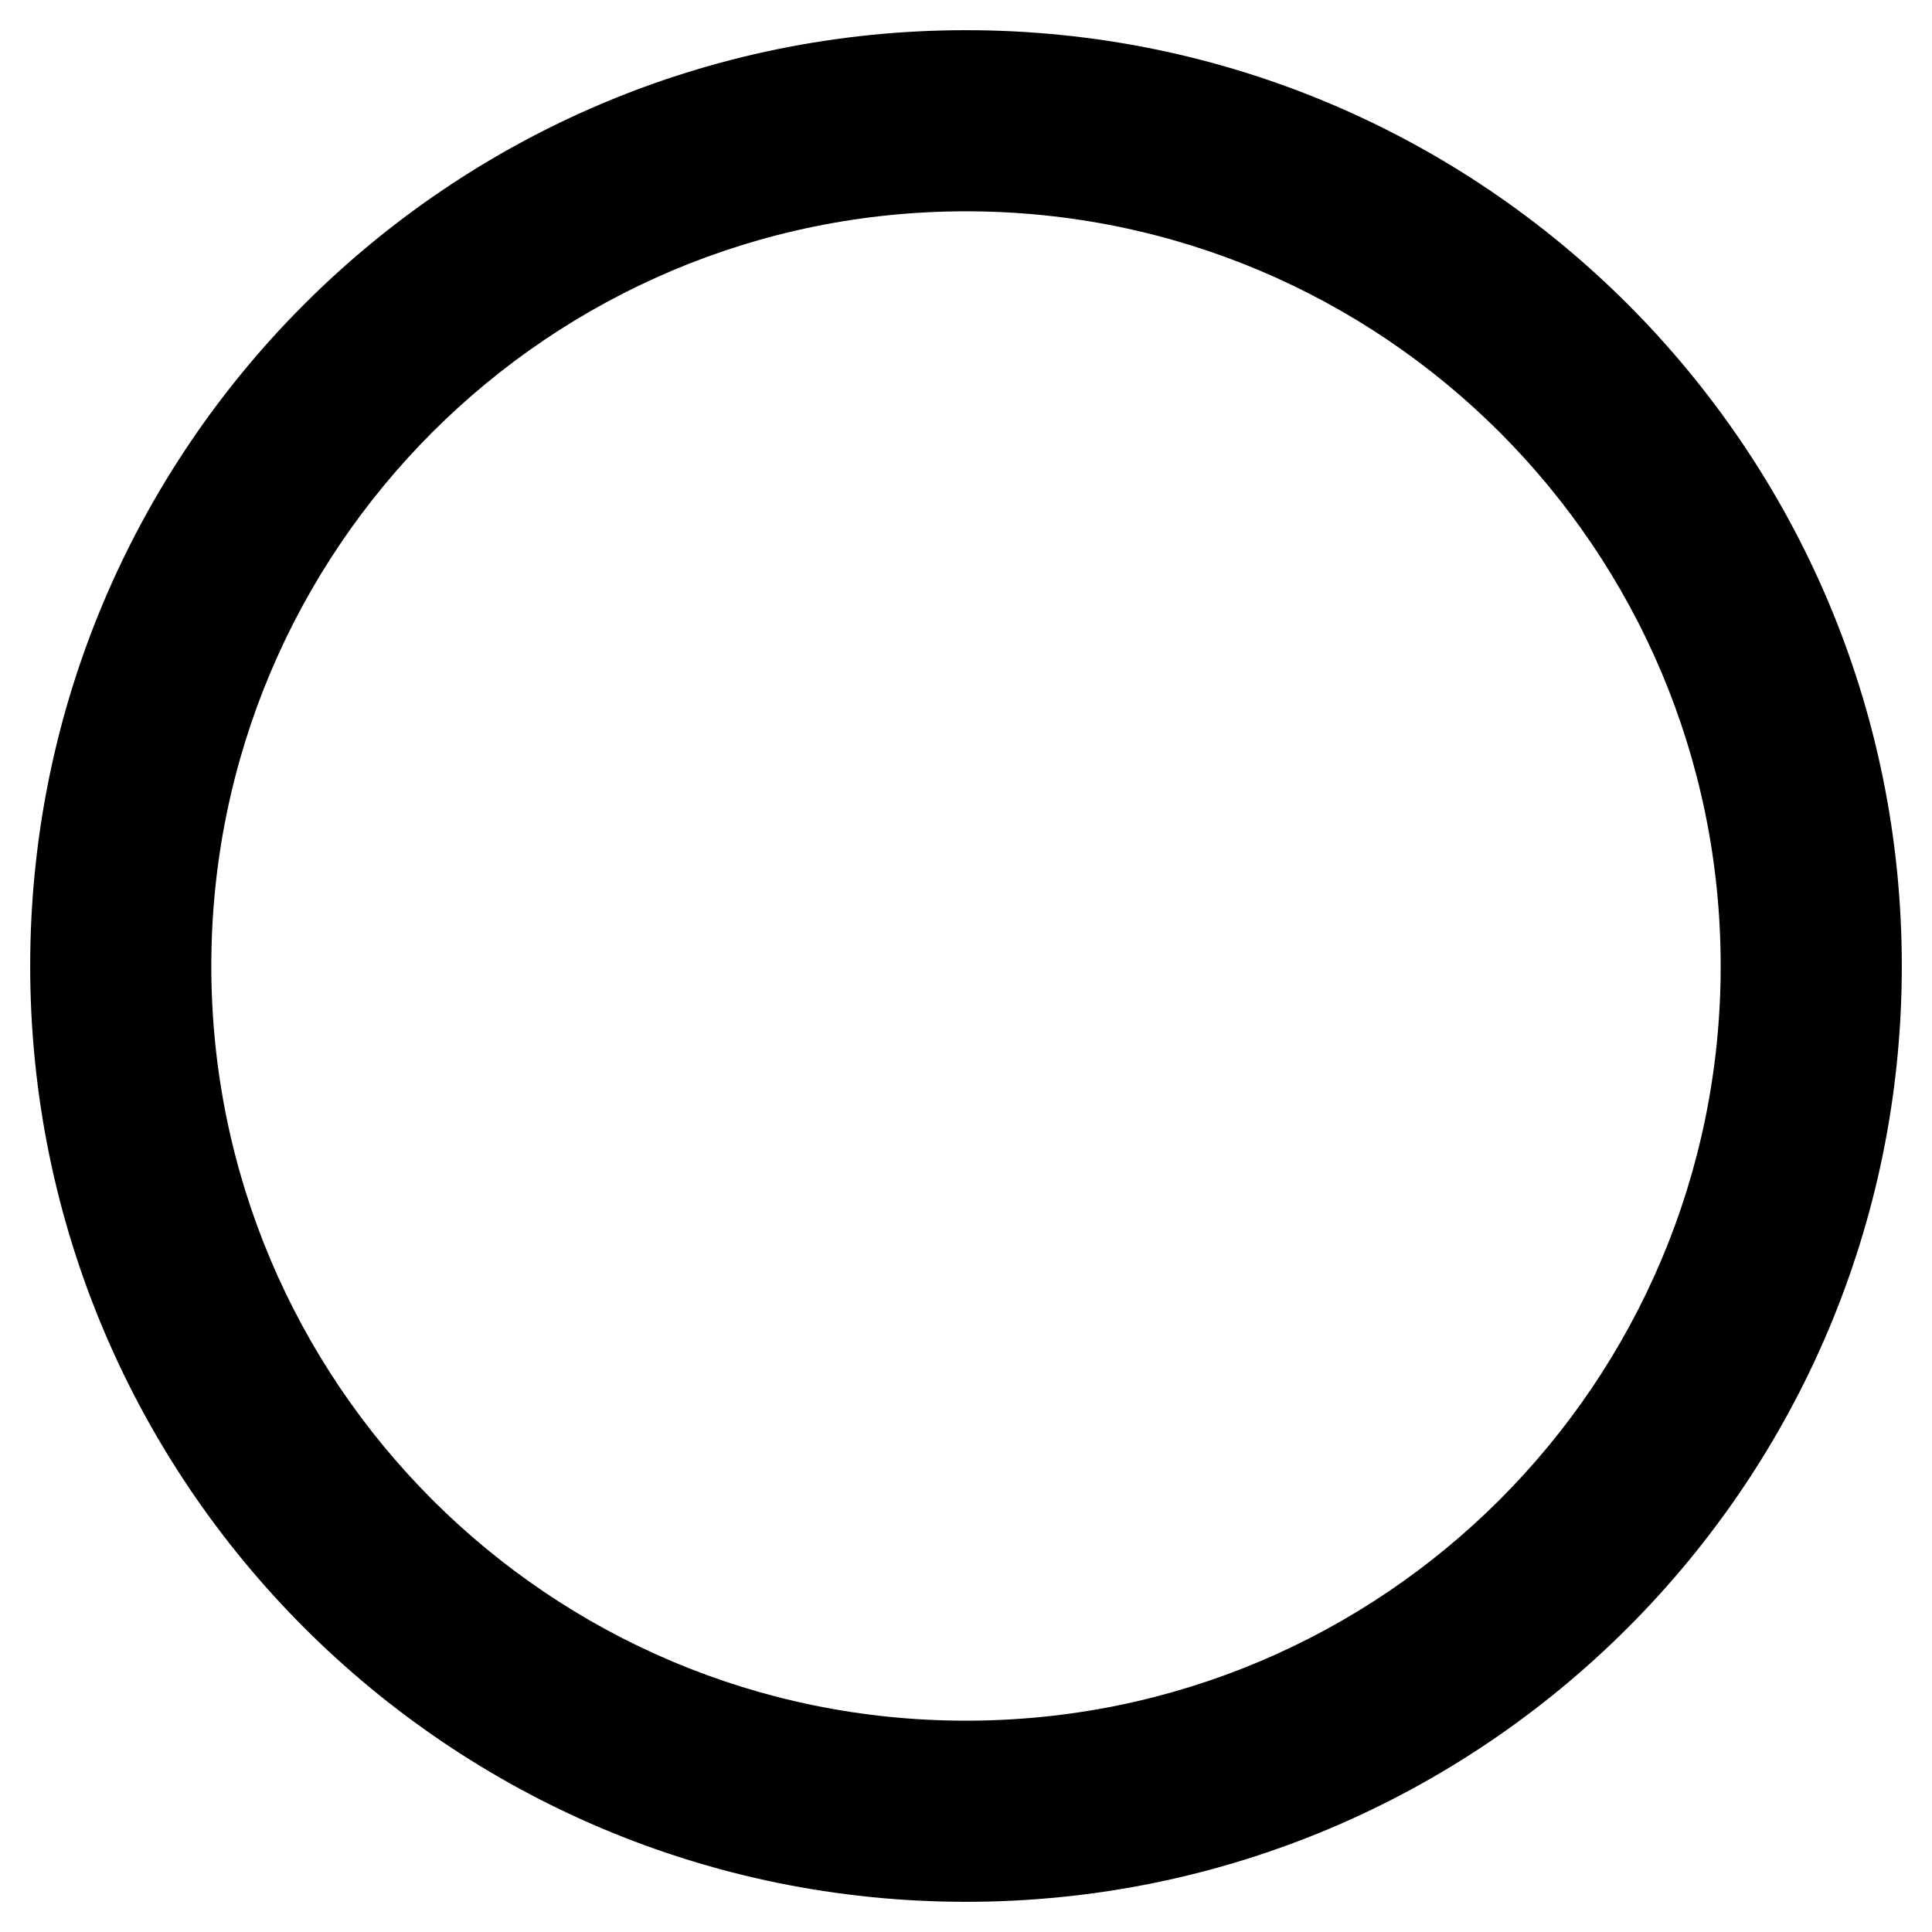
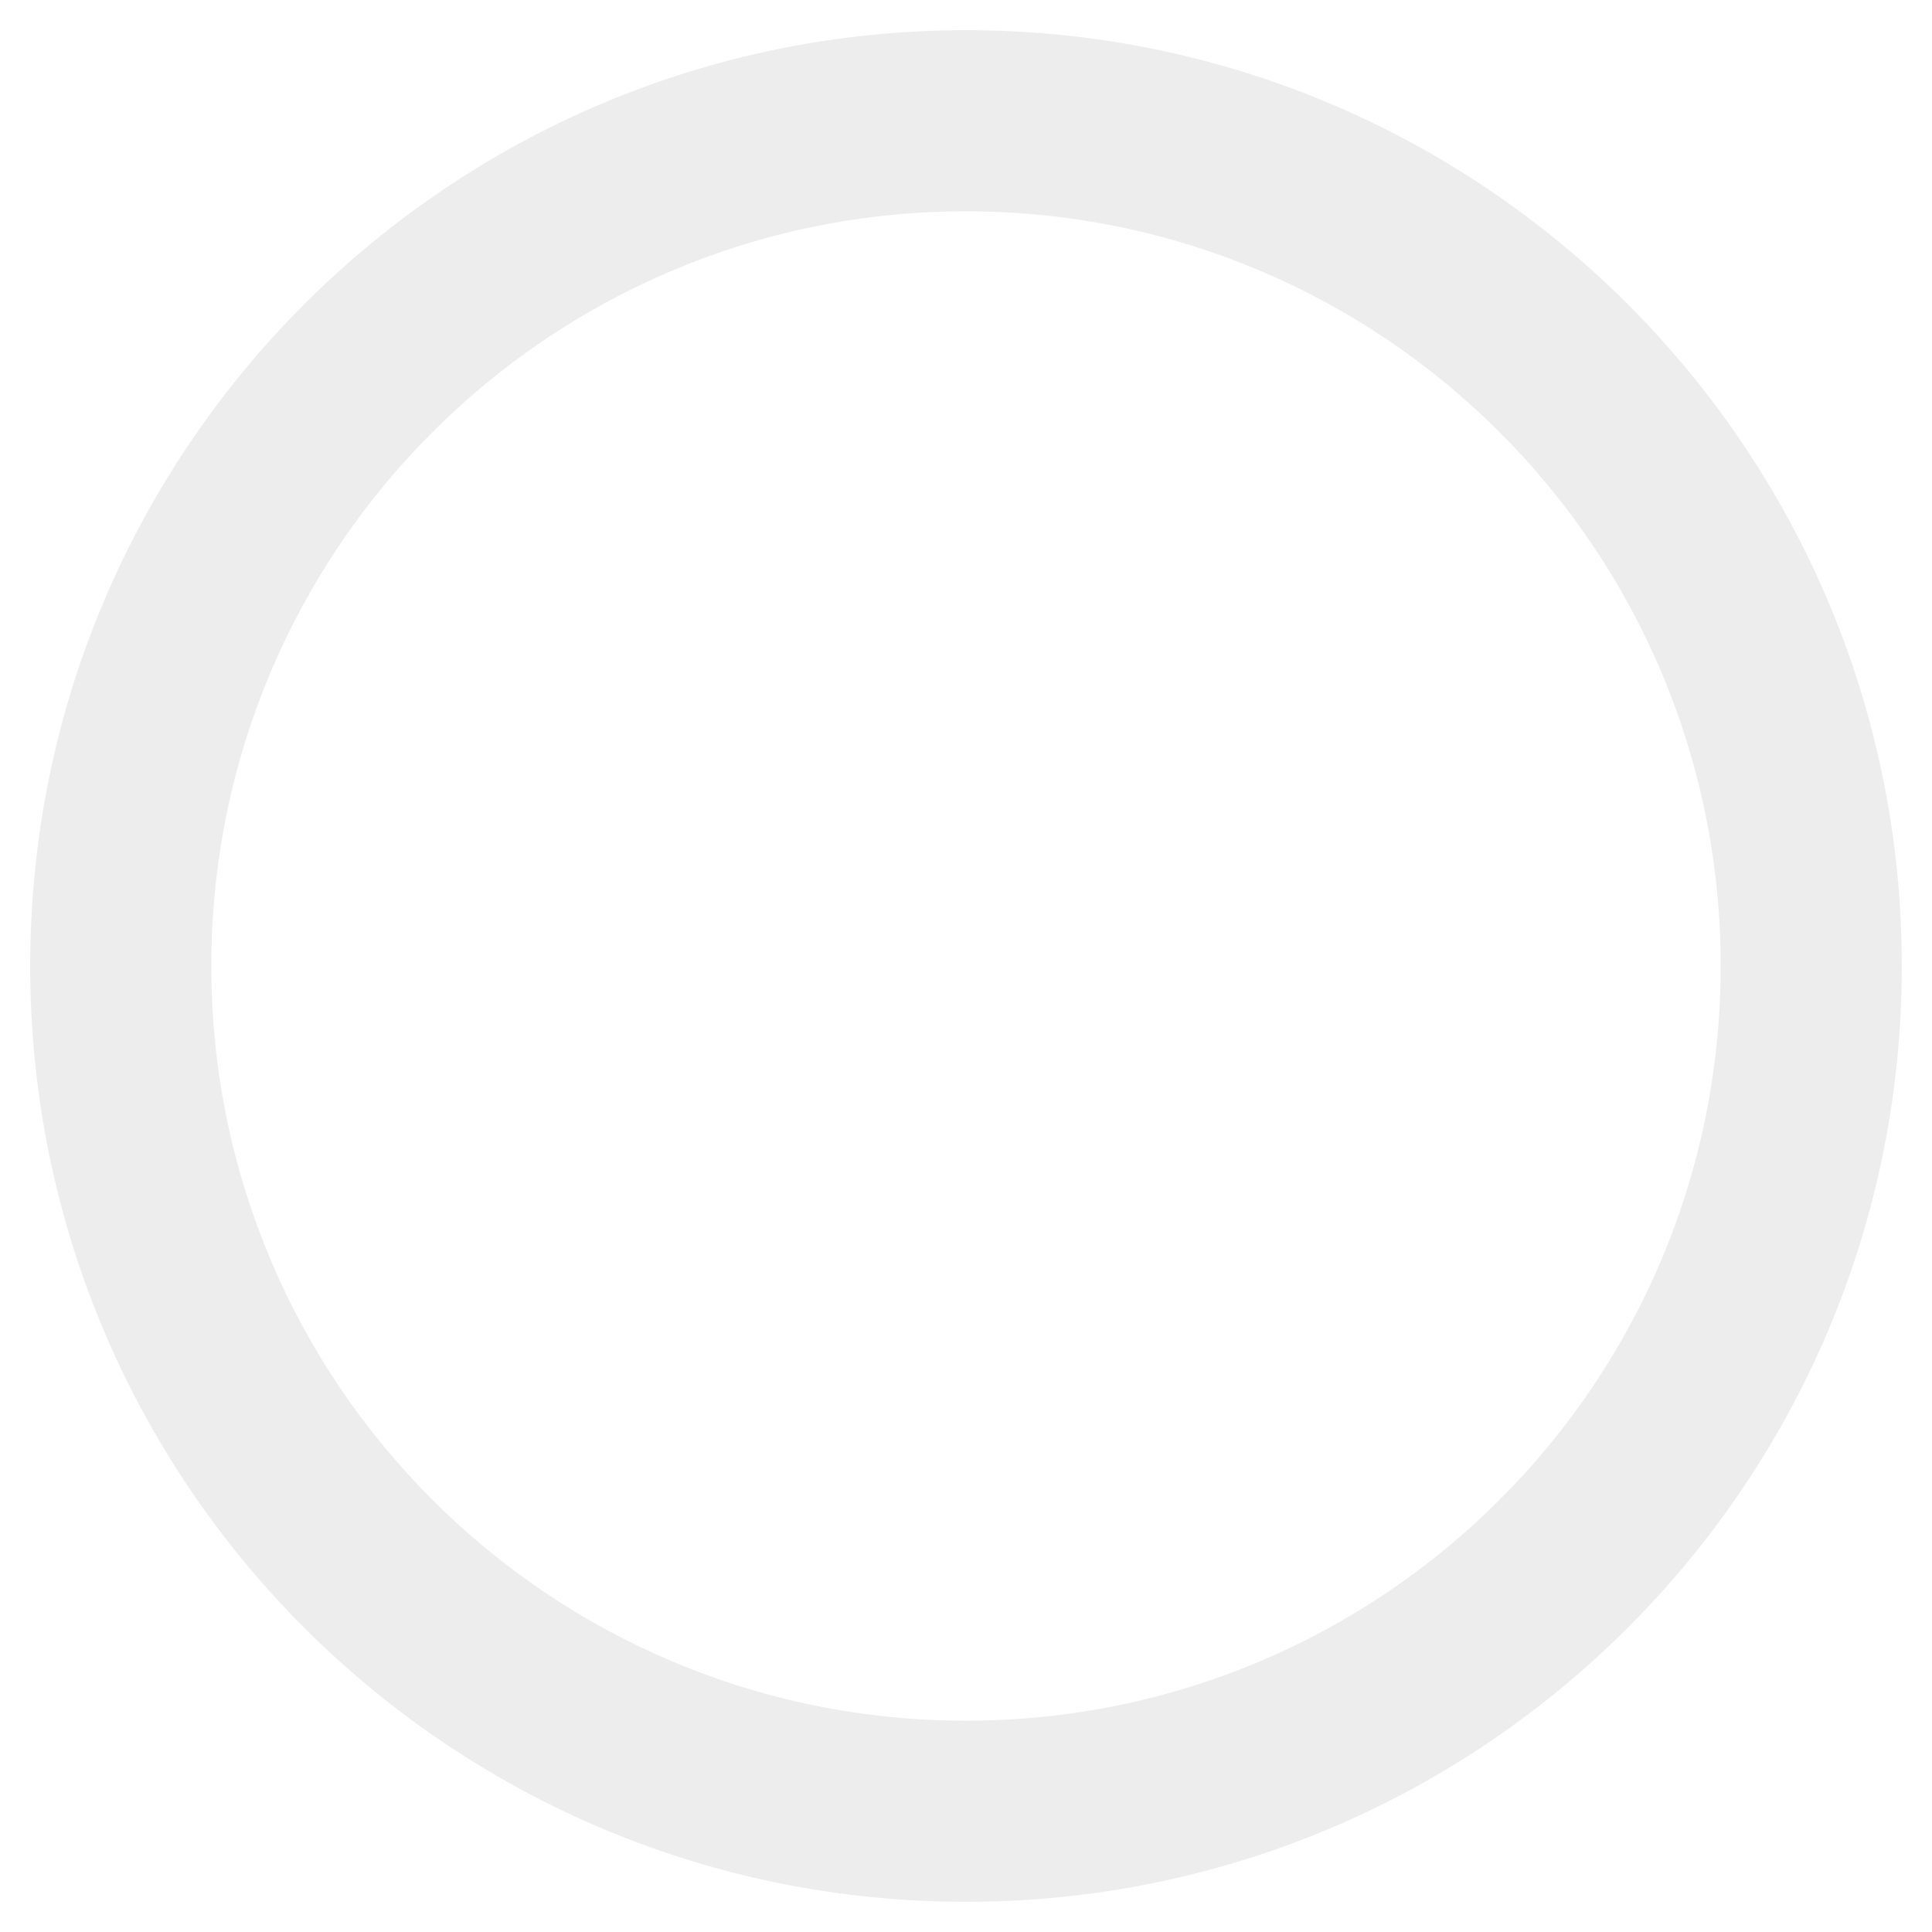
<svg xmlns="http://www.w3.org/2000/svg" aria-hidden="true" focusable="false" data-prefix="far" data-icon="circle" class="svg-inline--fa fa-circle fa-w-16" role="img" viewBox="0 0 512 512">
-   <path fill="currentColor" d="M256 8C119 8 8 119 8 256s111 248 248 248 248-111 248-248S393 8 256 8zm0 448c-110.5 0-200-89.5-200-200S145.5 56 256 56s200 89.5 200 200-89.5 200-200 200z" />
+   <path fill="#EDEDED" d="M256 8C119 8 8 119 8 256s111 248 248 248 248-111 248-248S393 8 256 8zm0 448c-110.5 0-200-89.5-200-200S145.5 56 256 56s200 89.5 200 200-89.5 200-200 200z" />
</svg>
